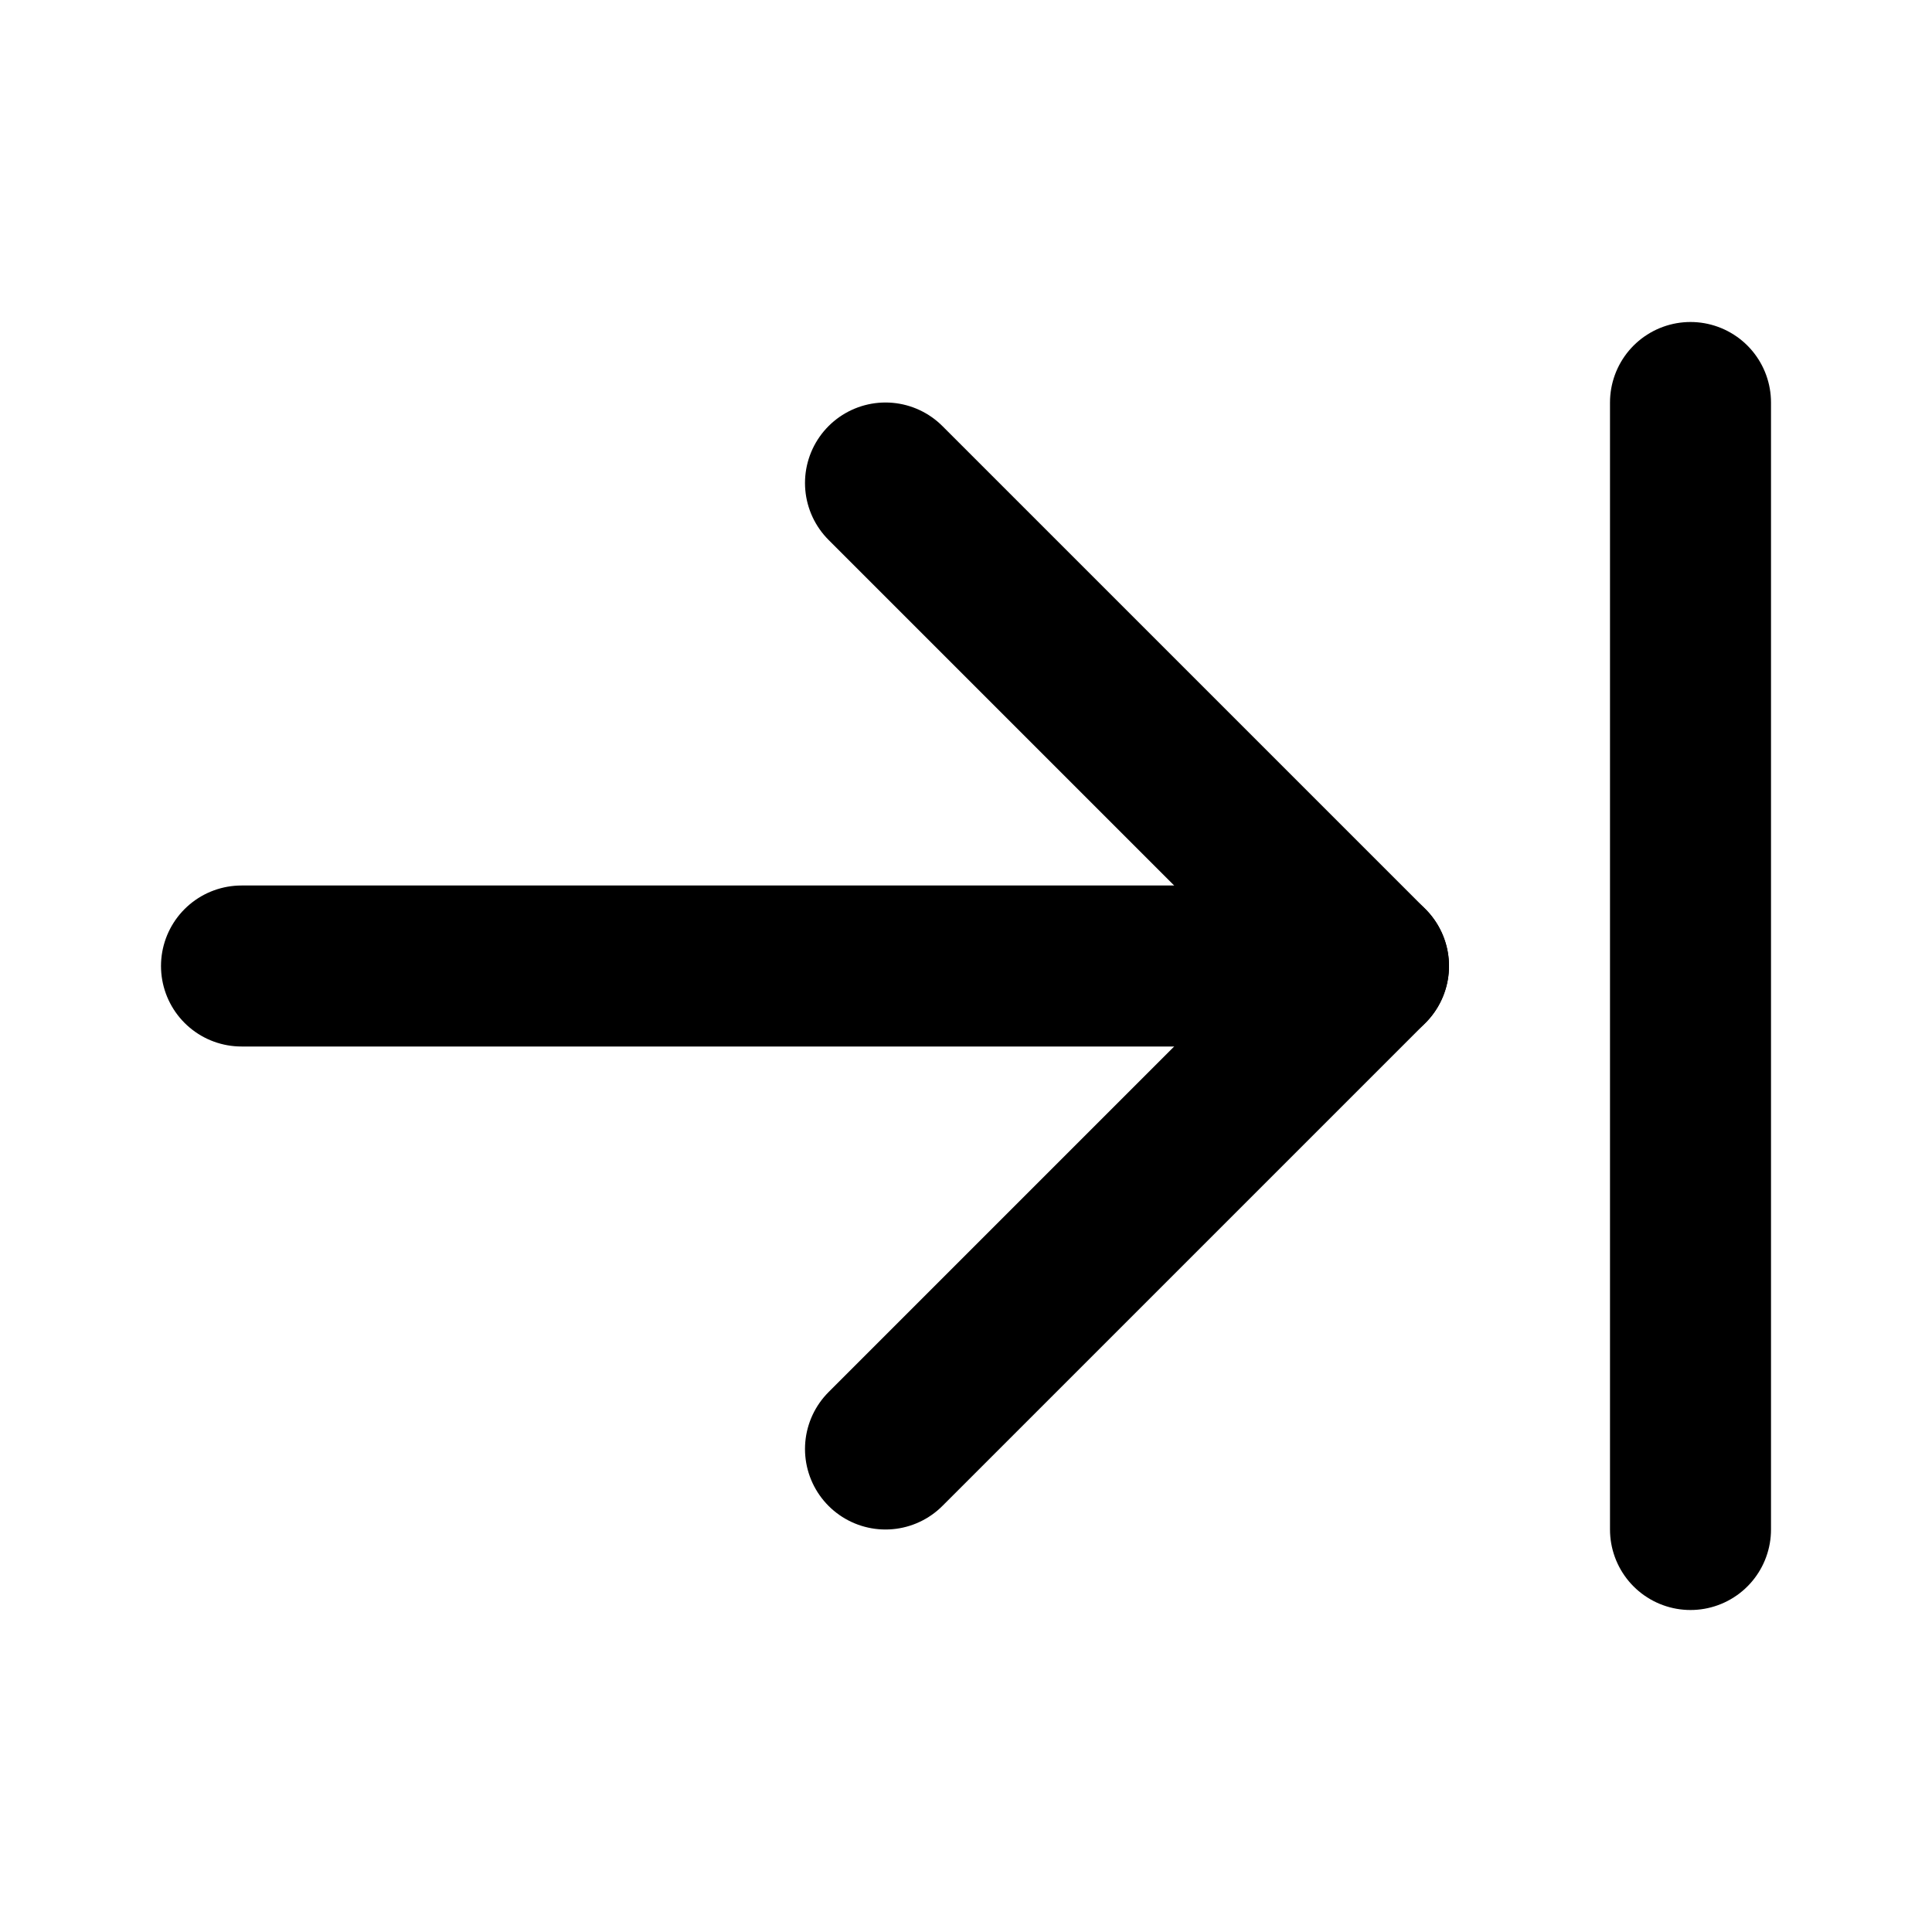
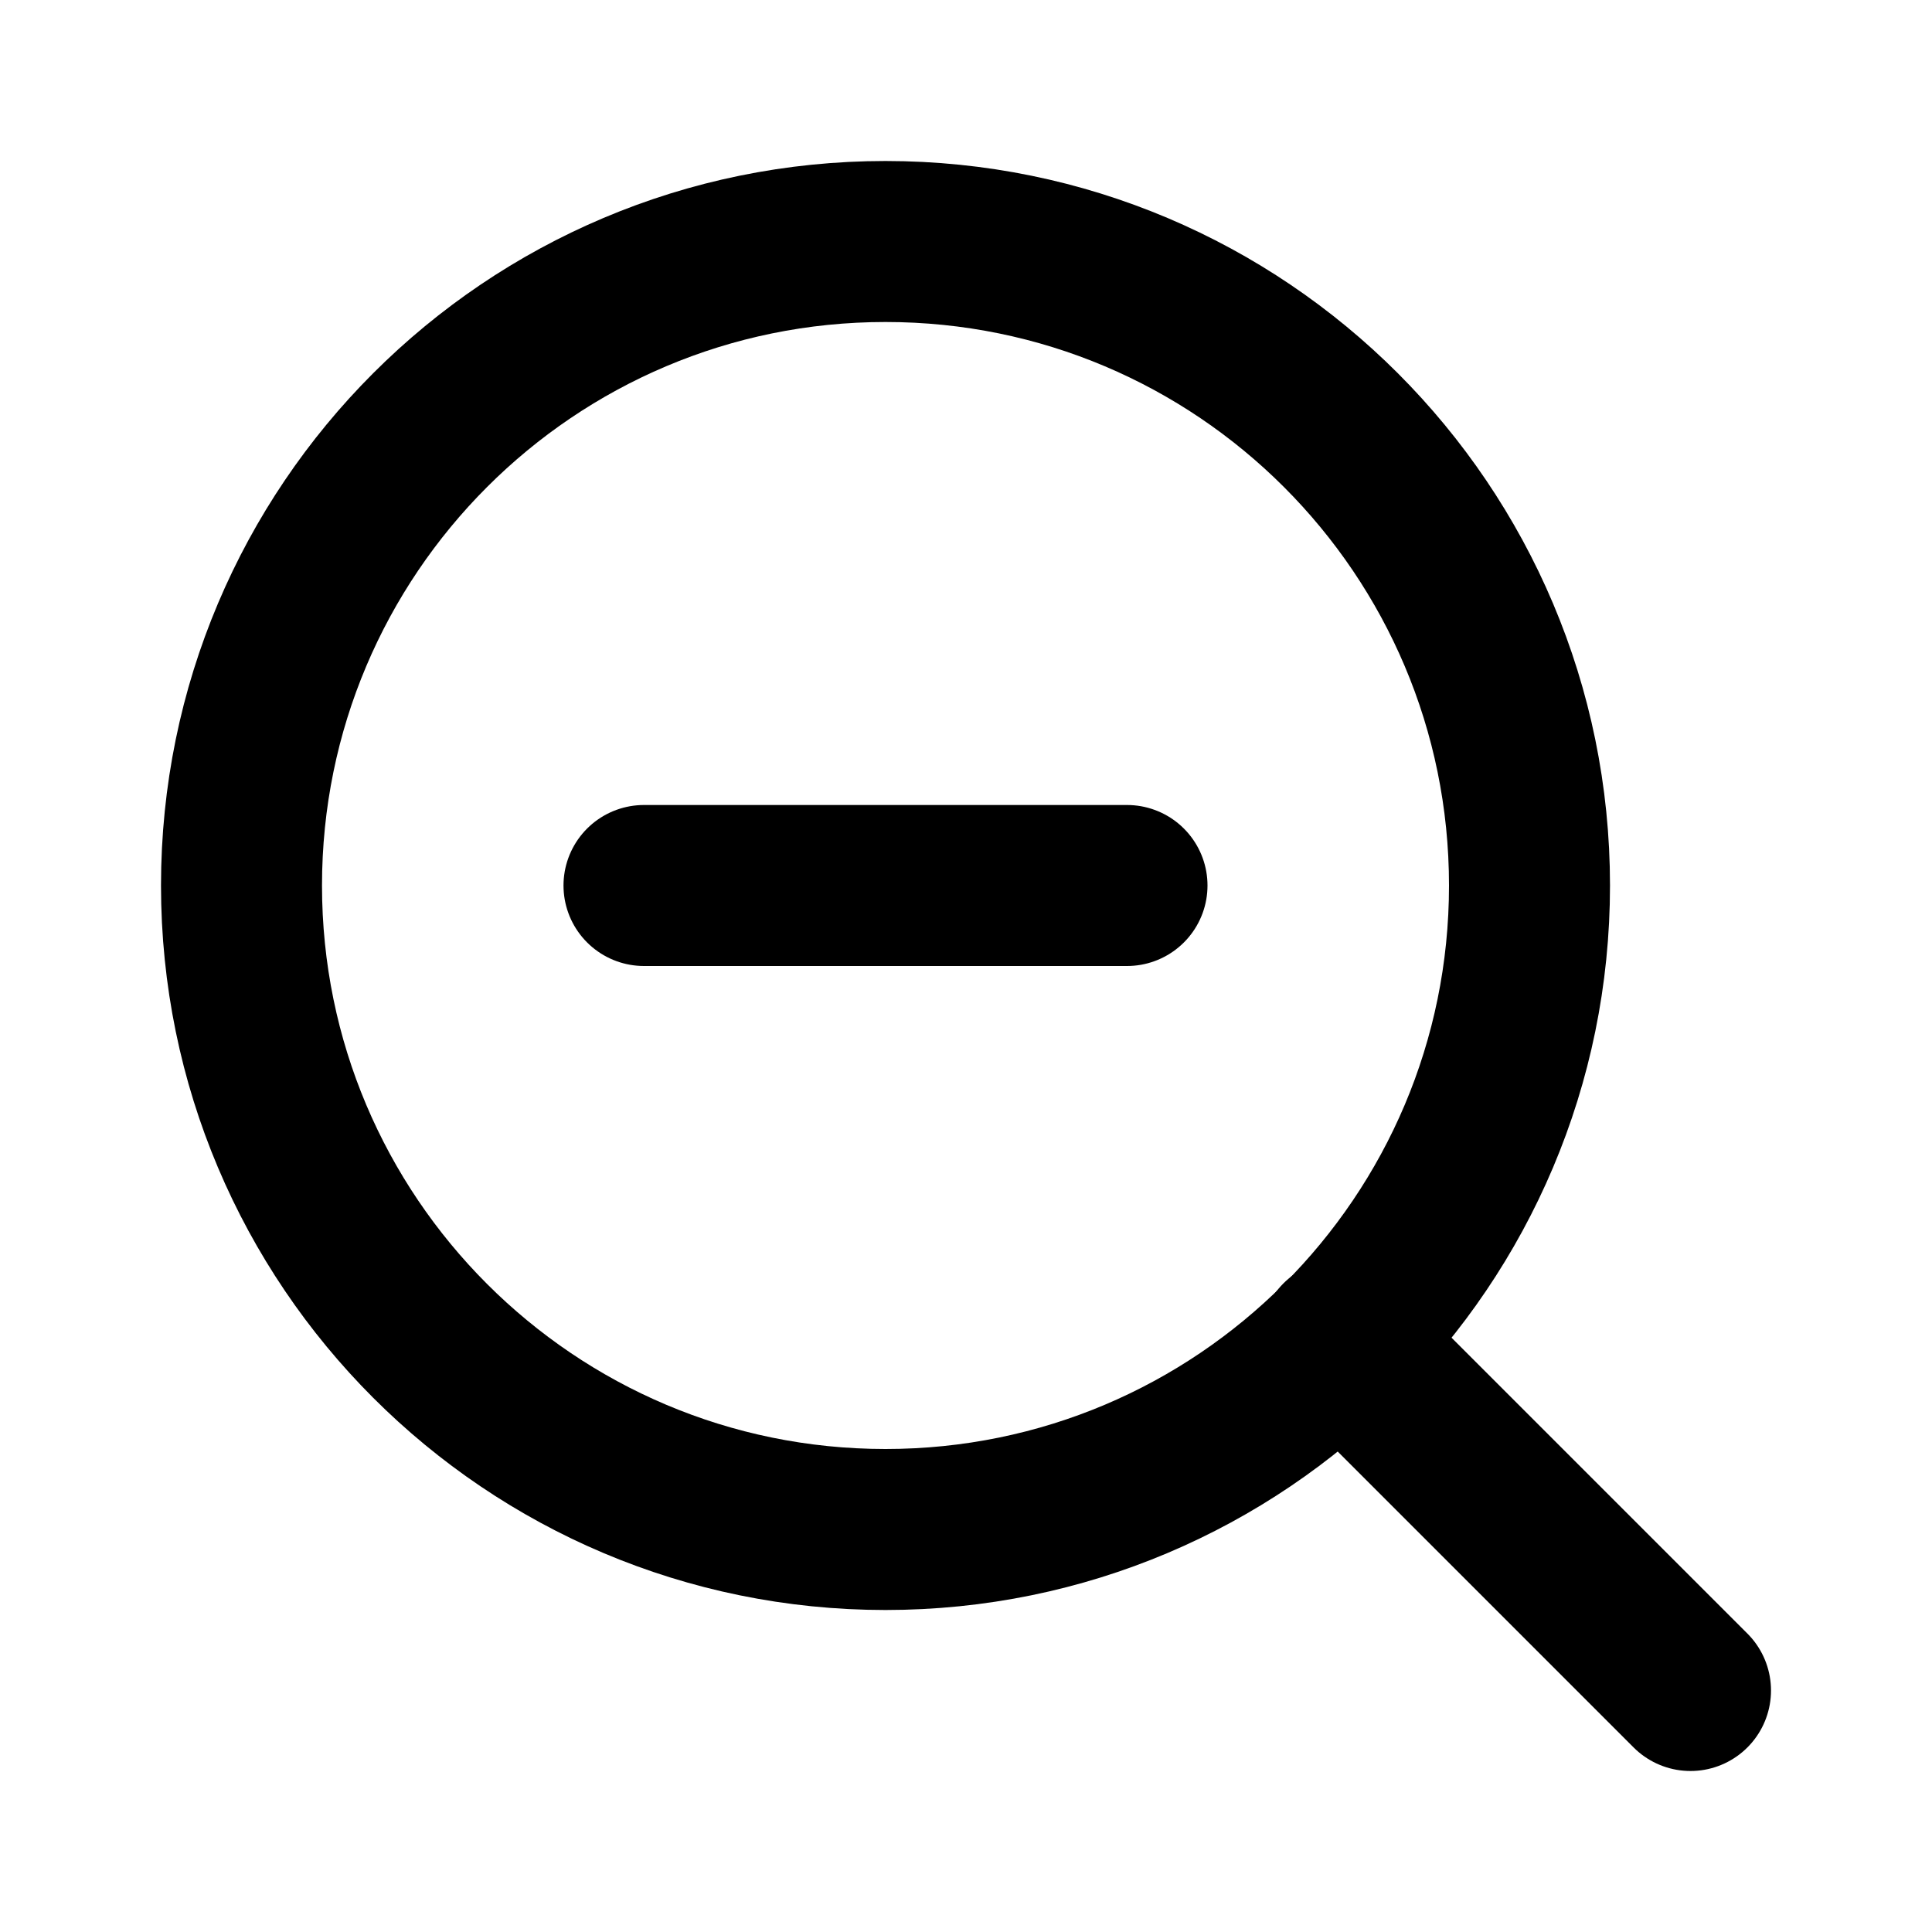
- <svg xmlns="http://www.w3.org/2000/svg" class="lucide lucide-arrow-right-to-line" width="24" height="24" viewBox="0 0 24 24" fill="none" stroke="currentColor" stroke-width="2" stroke-linecap="round" stroke-linejoin="round">
-   <path d="M17 12H3" />
-   <path d="m11 18 6-6-6-6" />
-   <path d="M21 5v14" />
+ <svg xmlns="http://www.w3.org/2000/svg" class="lucide lucide-zoom-out" width="24" height="24" viewBox="0 0 24 24" fill="none" stroke="currentColor" stroke-width="2" stroke-linecap="round" stroke-linejoin="round">
+   <circle cx="11" cy="11" r="8" />
+   <line x1="21" x2="16.65" y1="21" y2="16.65" />
+   <line x1="8" x2="14" y1="11" y2="11" />
</svg>
